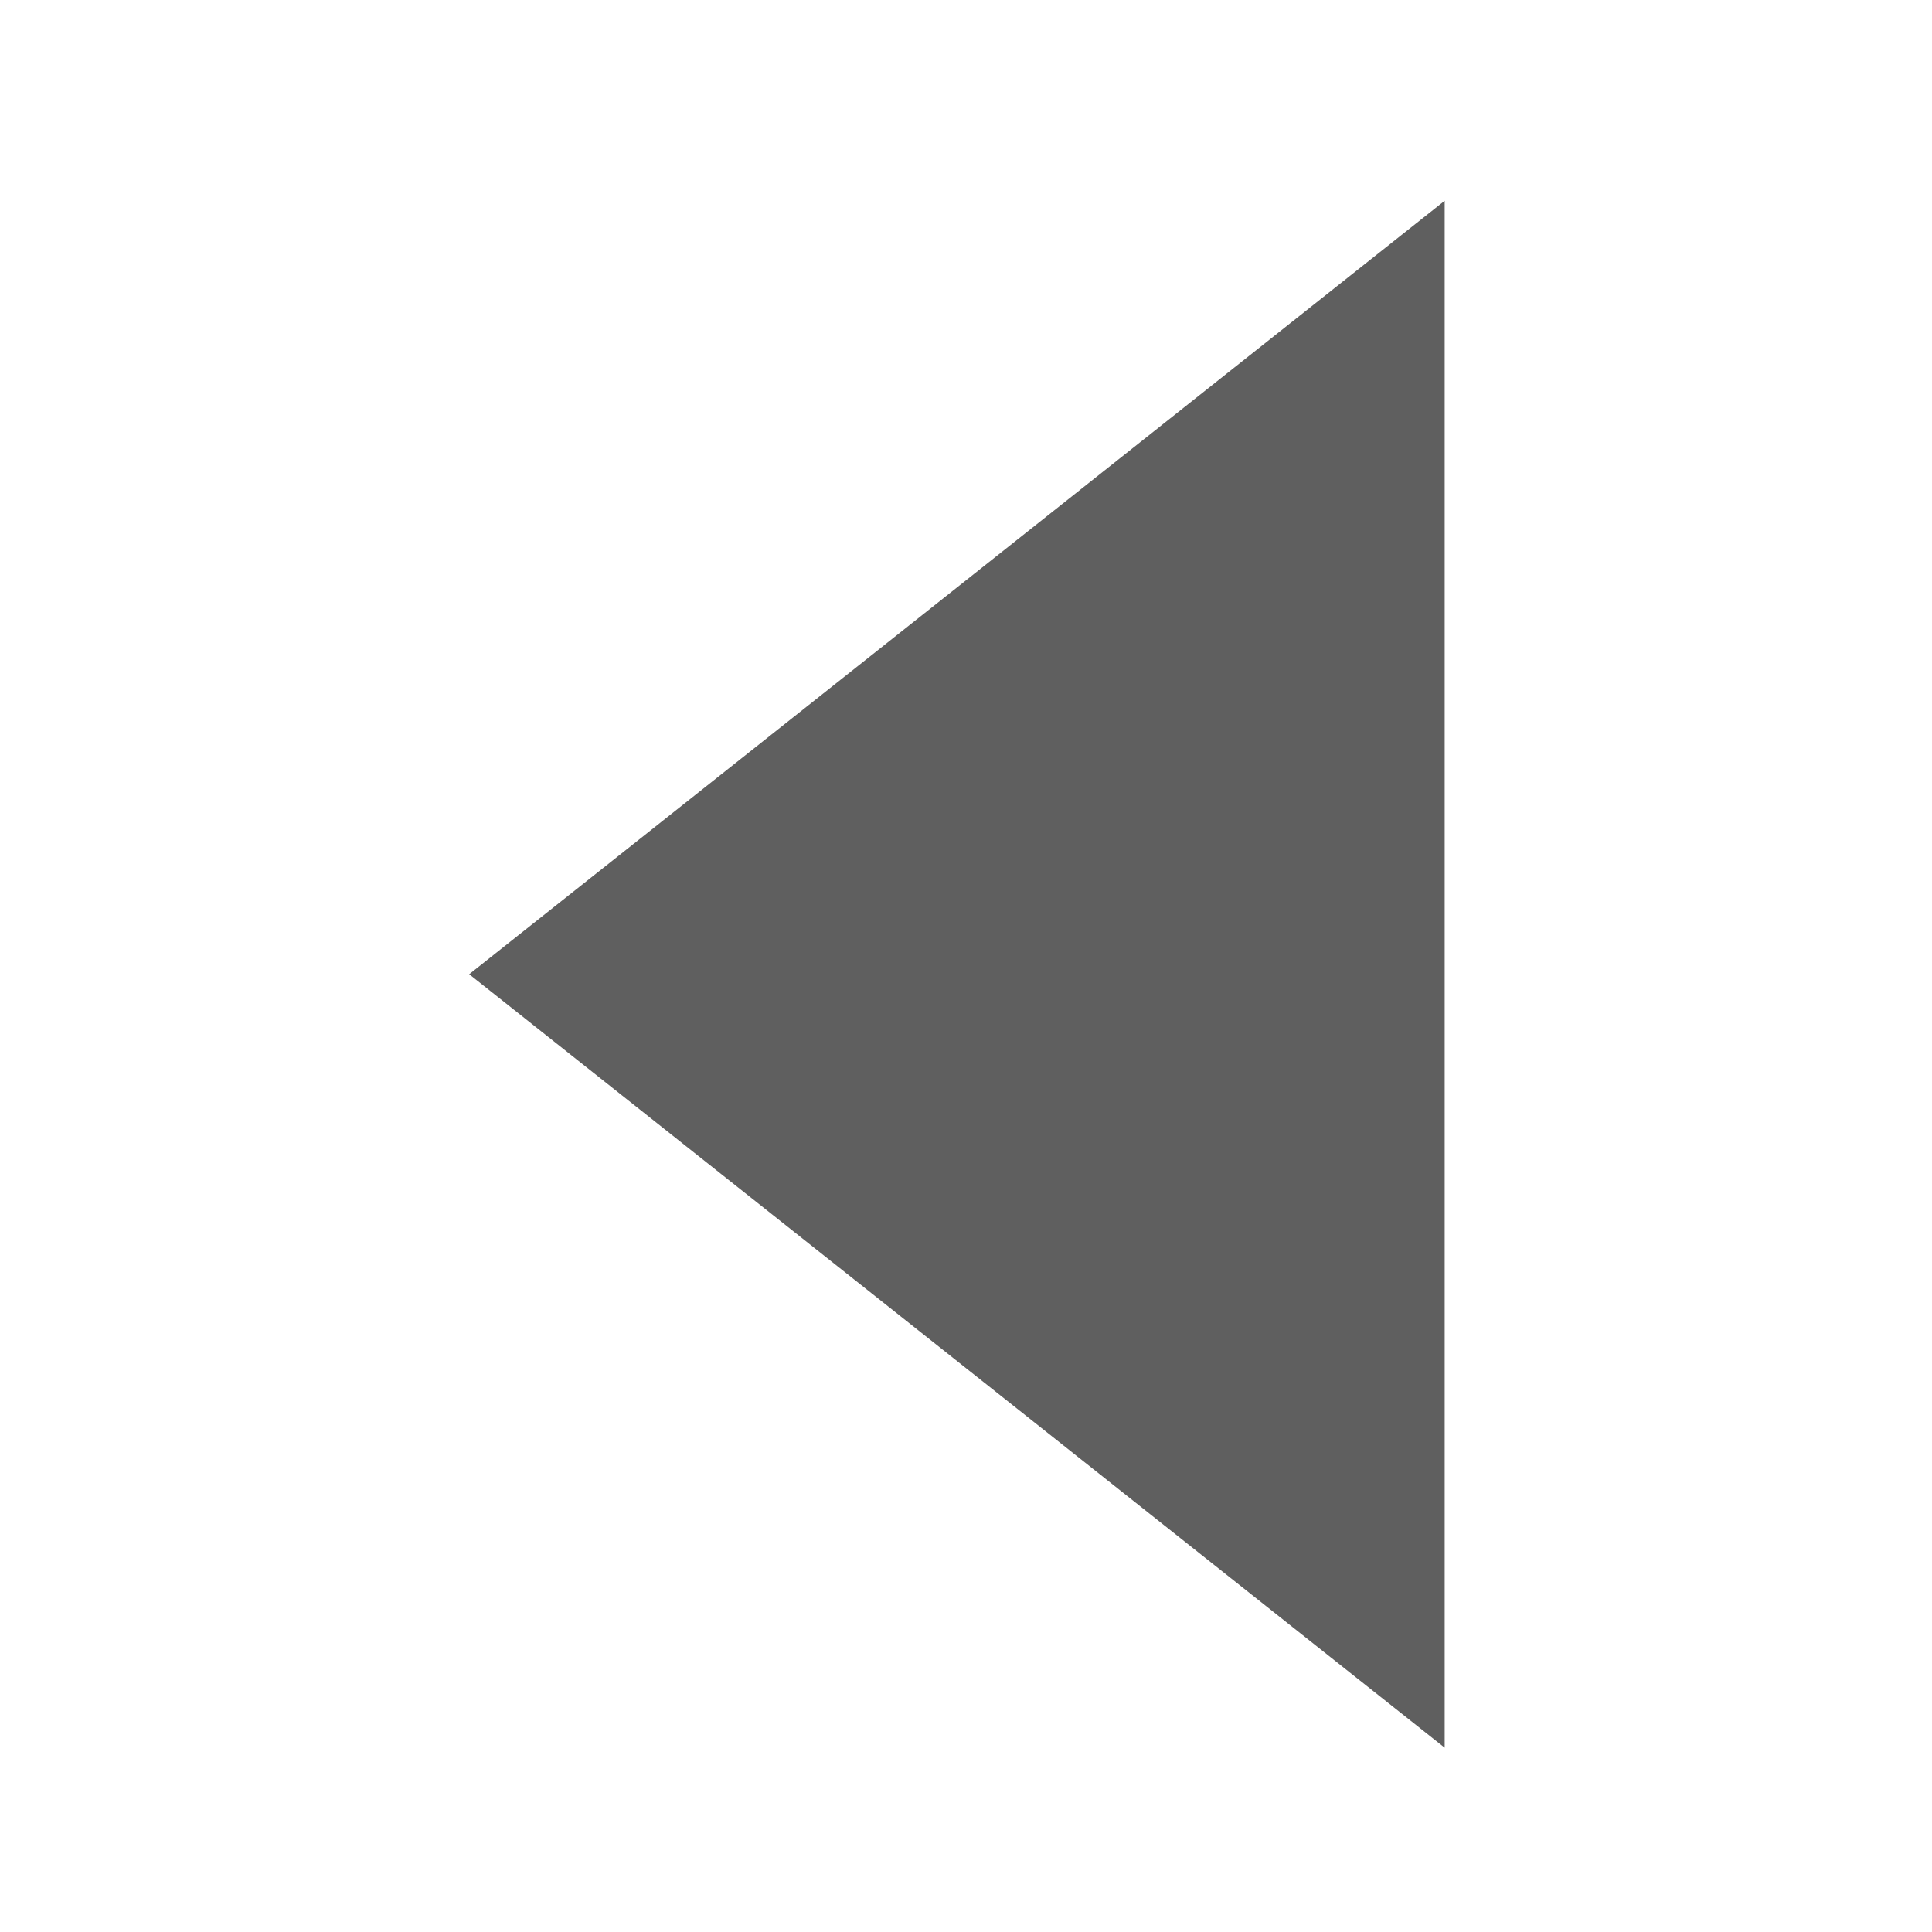
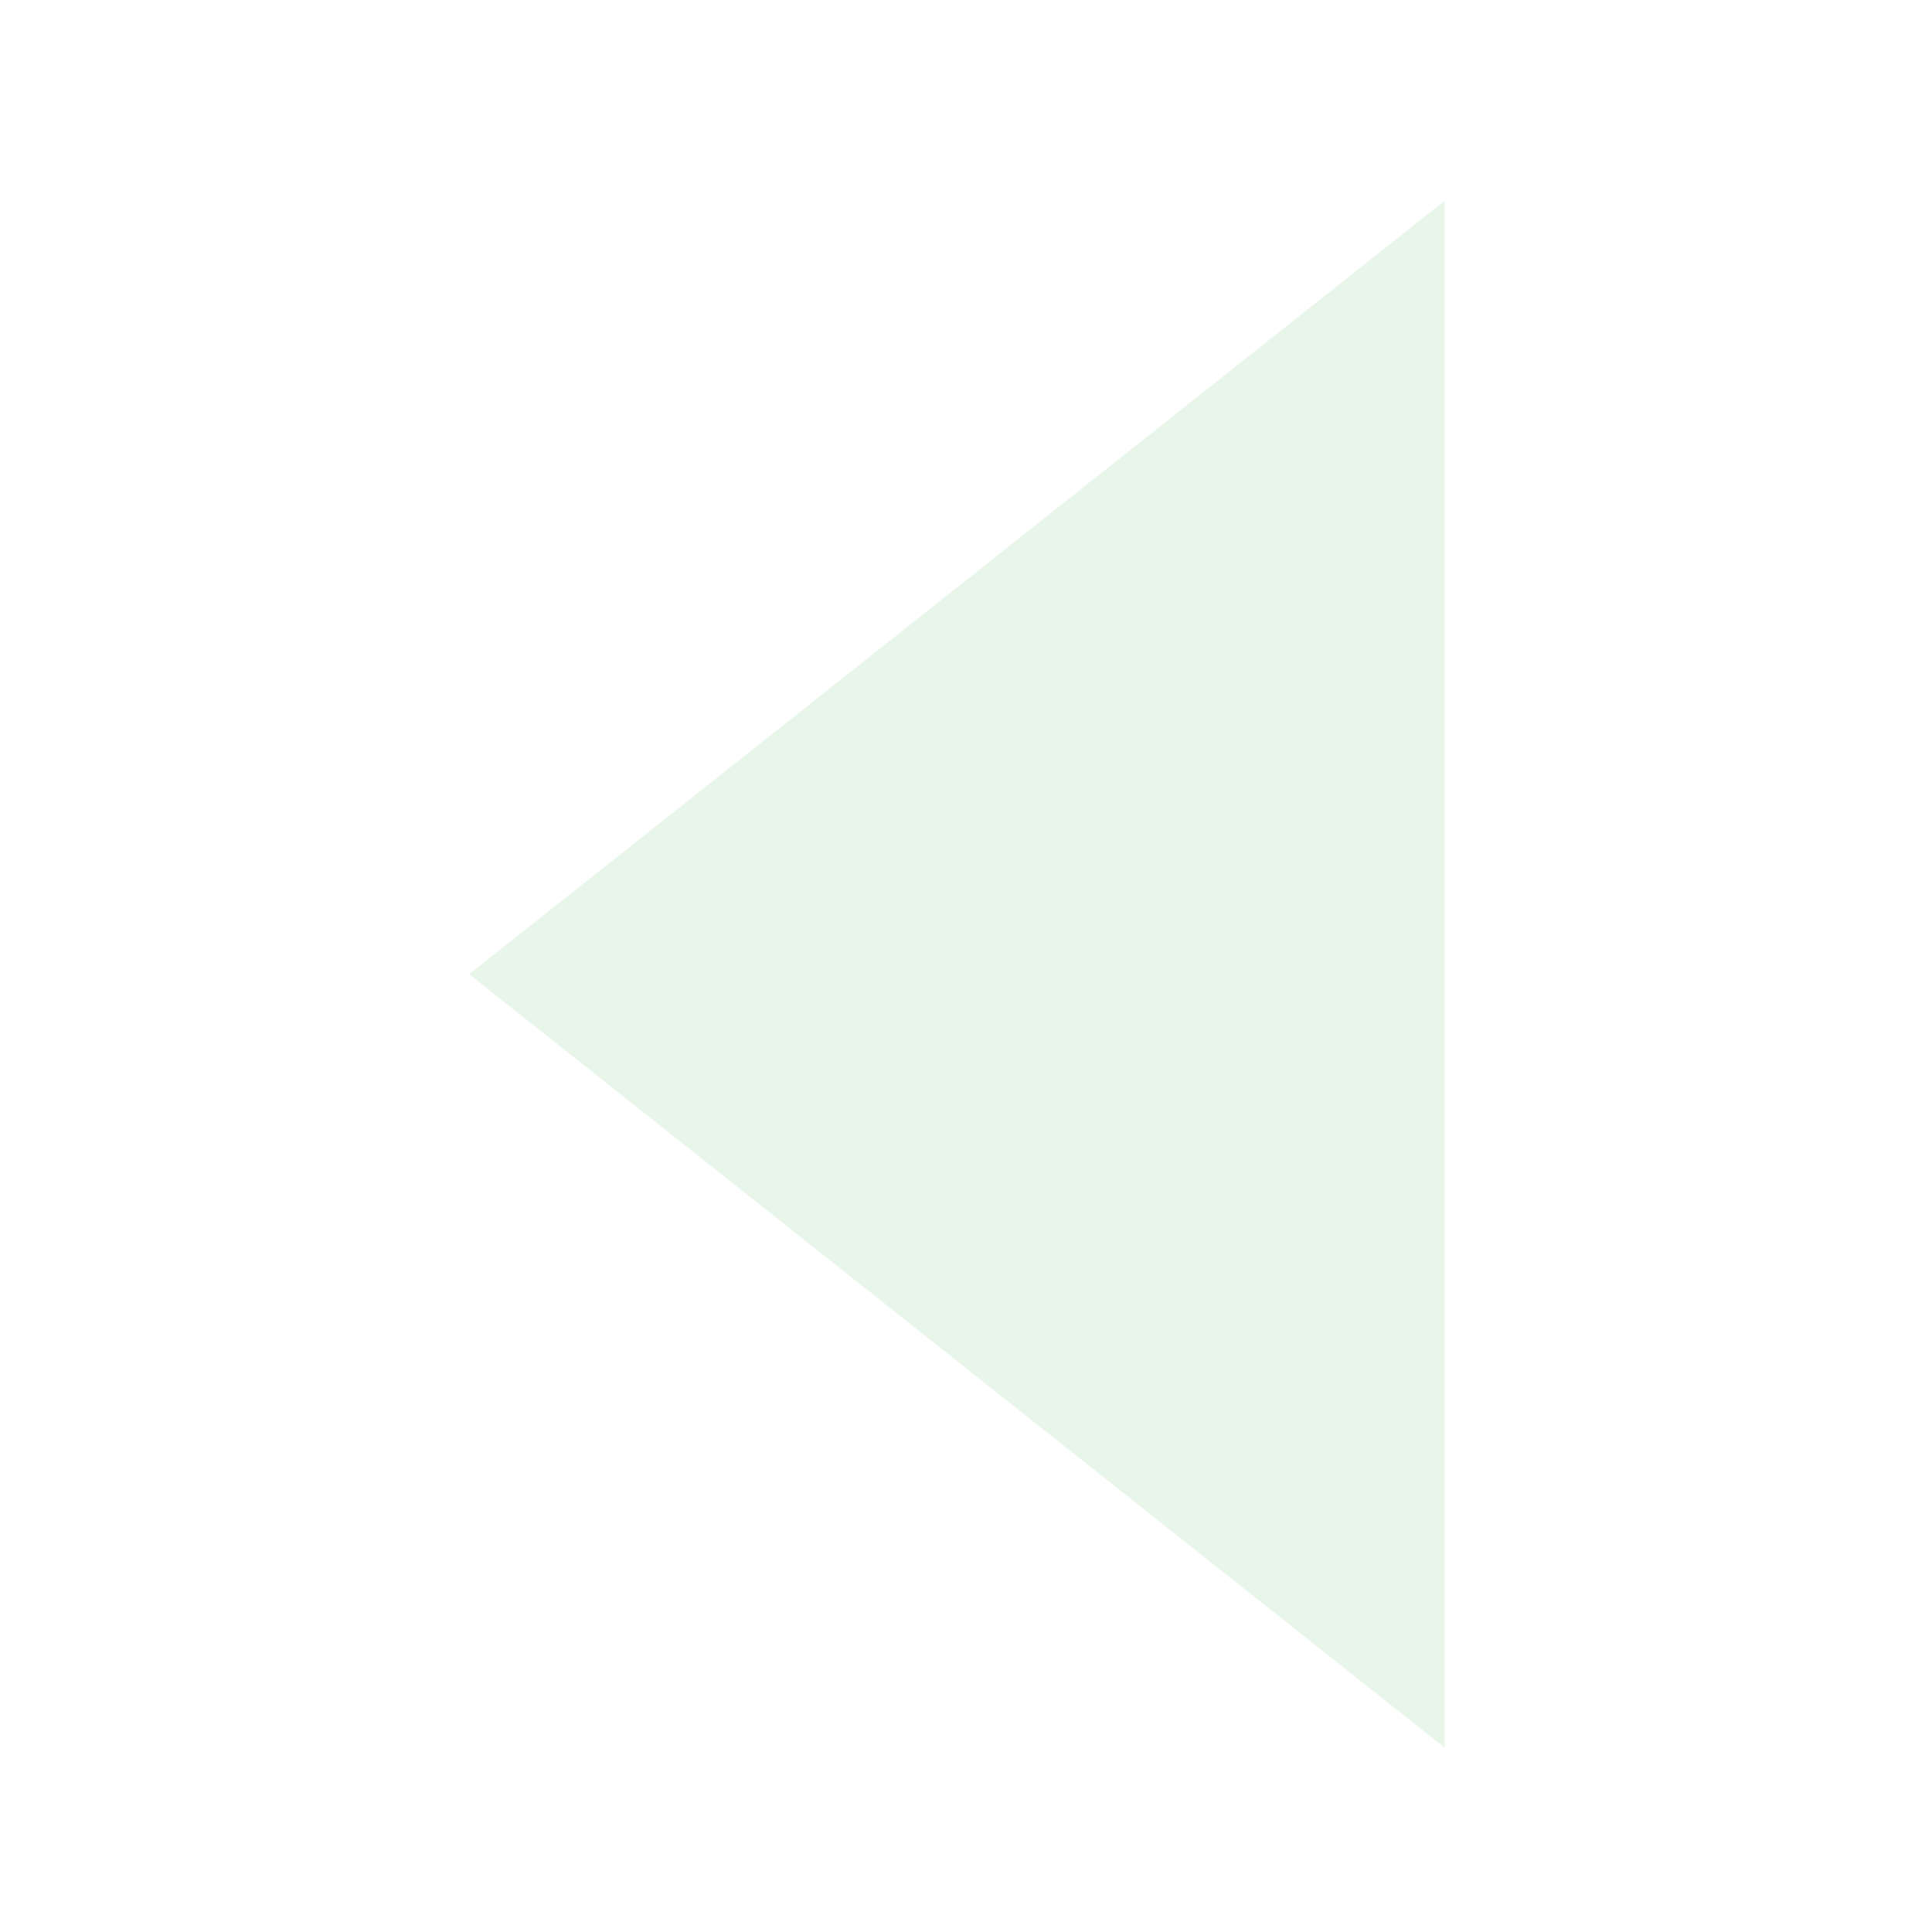
<svg xmlns="http://www.w3.org/2000/svg" width="16" height="16" id="svg2" version="1.1">
  <defs id="defs4" />
  <g id="layer1" transform="translate(0,-1036.362)">
-     <path style="fill:#5f5f5f;fill-opacity:1;stroke:#5f5f5f;stroke-width:0.43;stroke-linecap:round;stroke-linejoin:miter;stroke-miterlimit:4;stroke-opacity:1;stroke-dasharray:none;display:inline" id="path18028" d="M 88.83,340 80.17,340 84.5,332.5 z" transform="matrix(0,1.362171,0.9918625,0,-325.4822,929.3267)" />
+     <path style="fill:#e8f5e9;fill-opacity:1;stroke:#e8f5e9;stroke-width:0.43;stroke-linecap:round;stroke-linejoin:miter;stroke-miterlimit:4;stroke-opacity:1;stroke-dasharray:none;display:inline" id="path18028" d="M 88.83,340 80.17,340 84.5,332.5 Z" transform="matrix(0,1.362171,0.9918625,0,-325.4822,929.3267)" />
  </g>
</svg>
